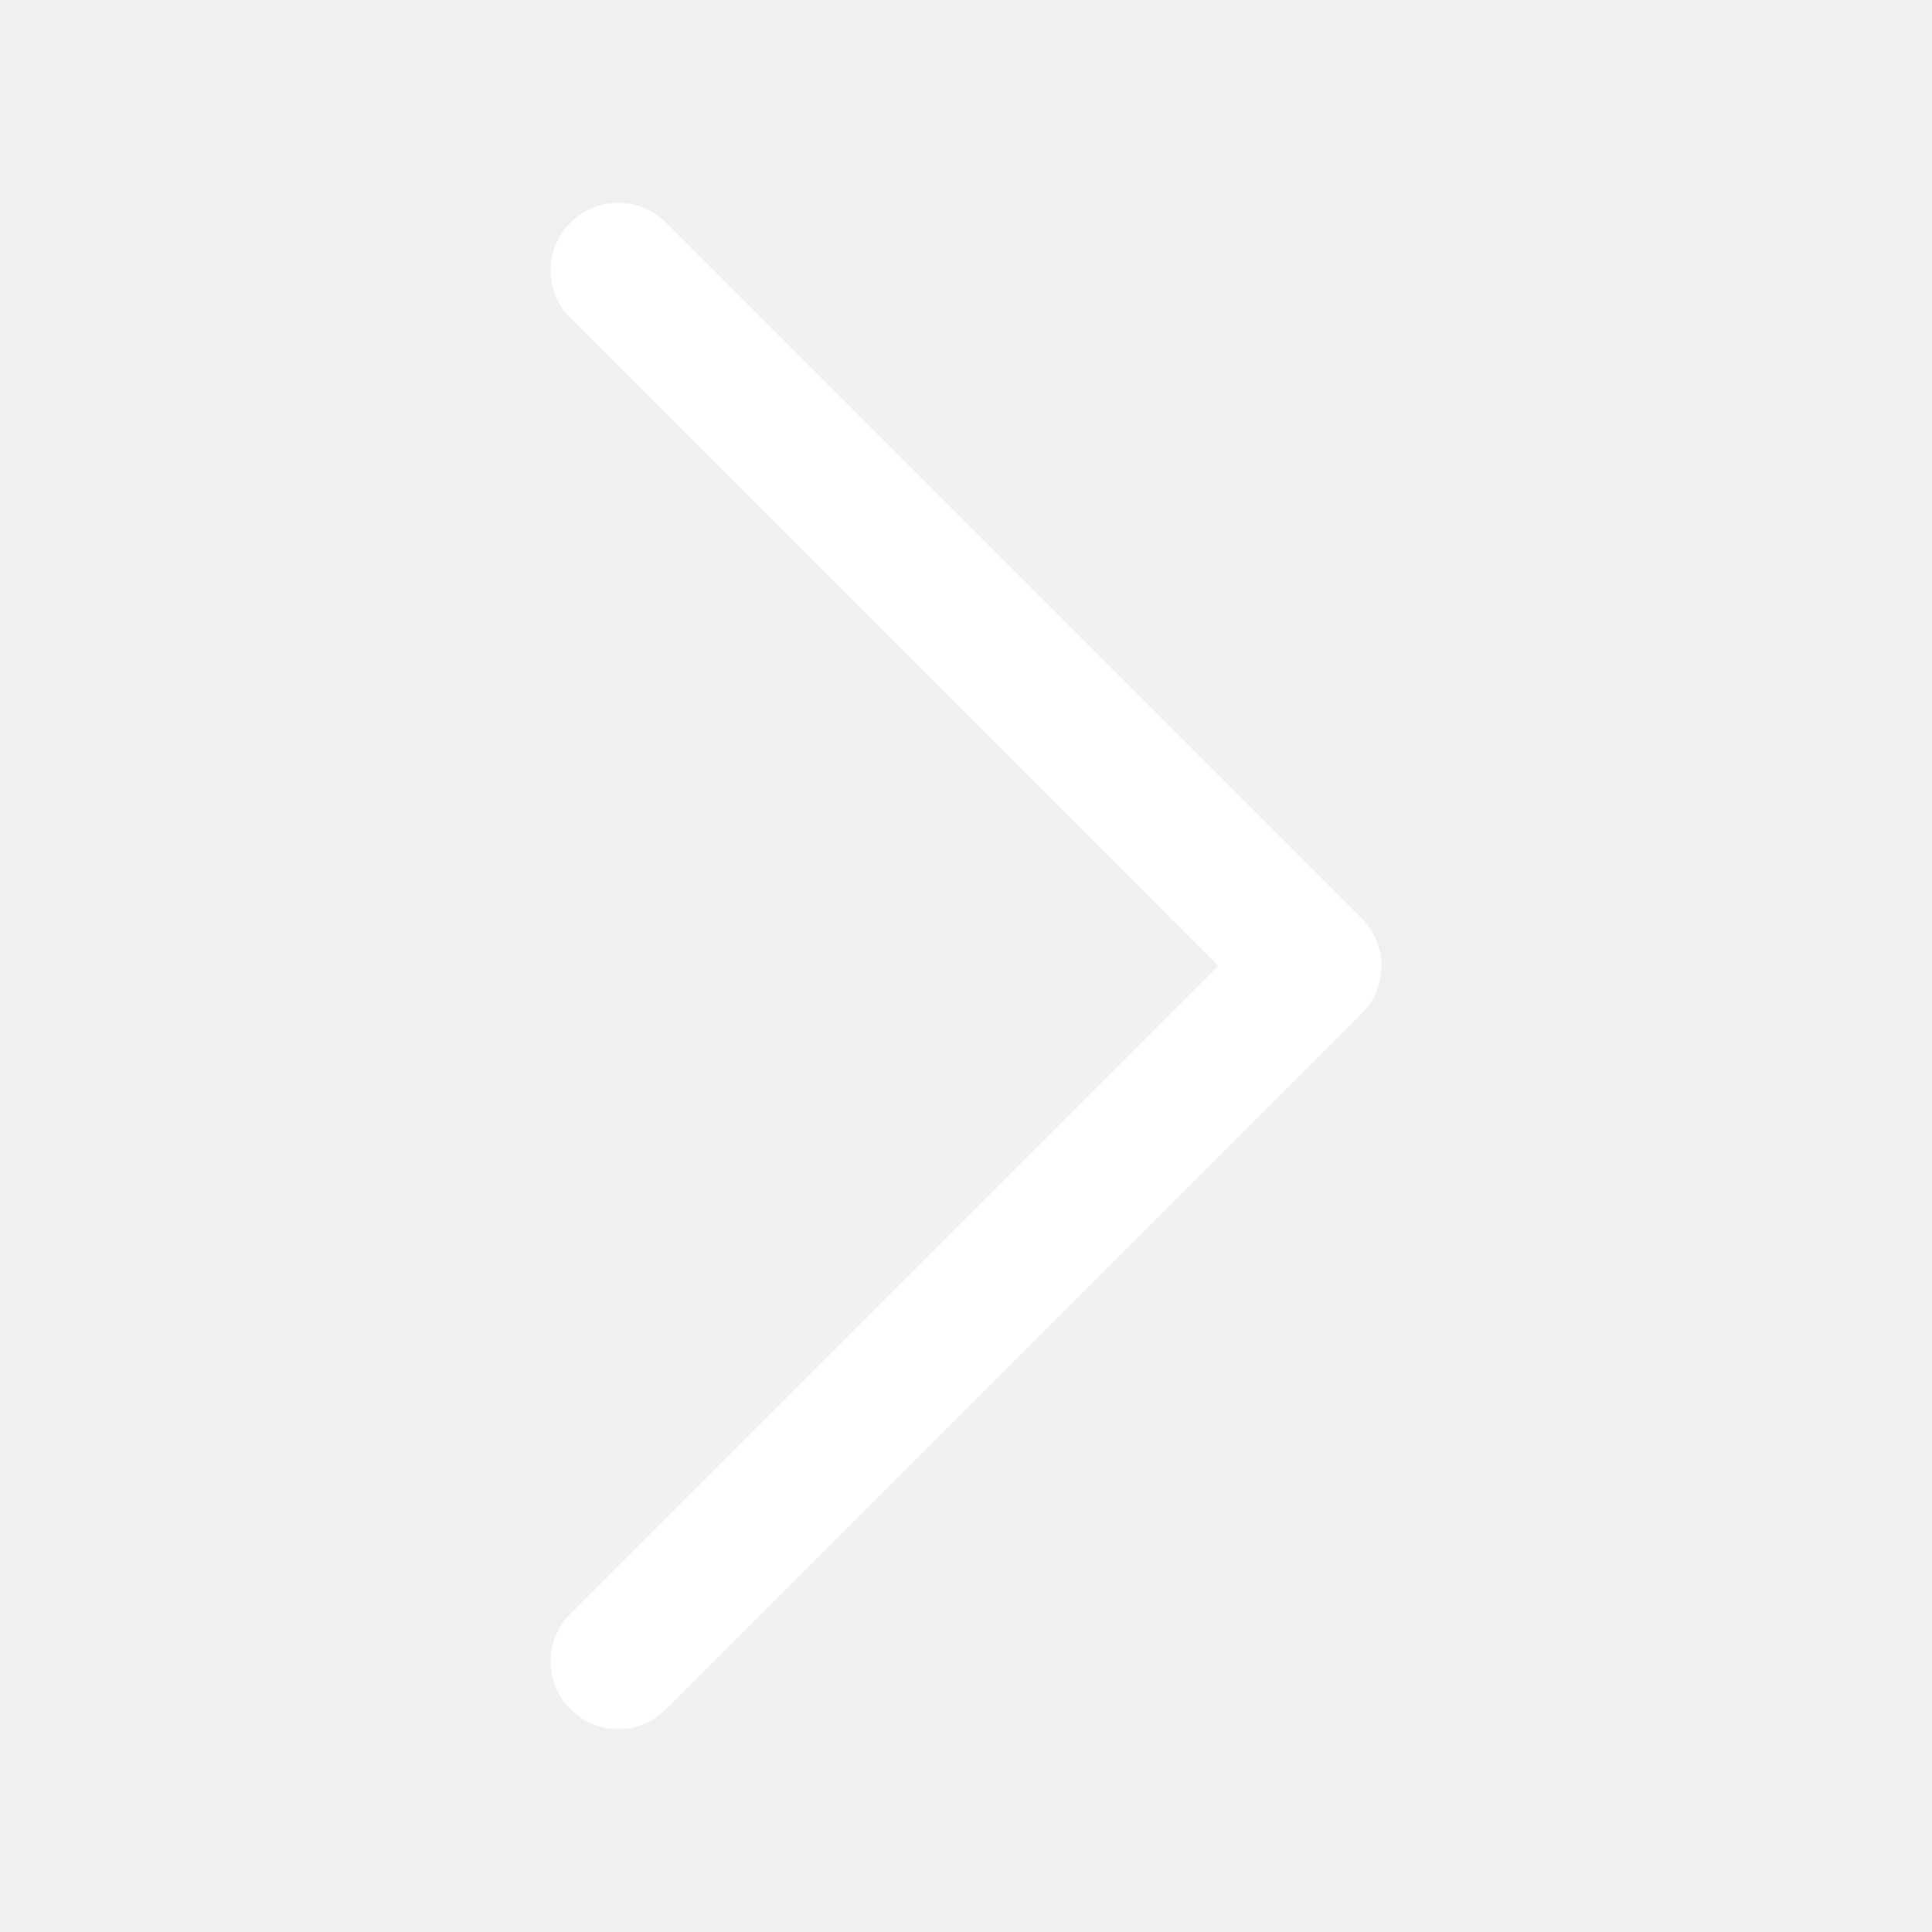
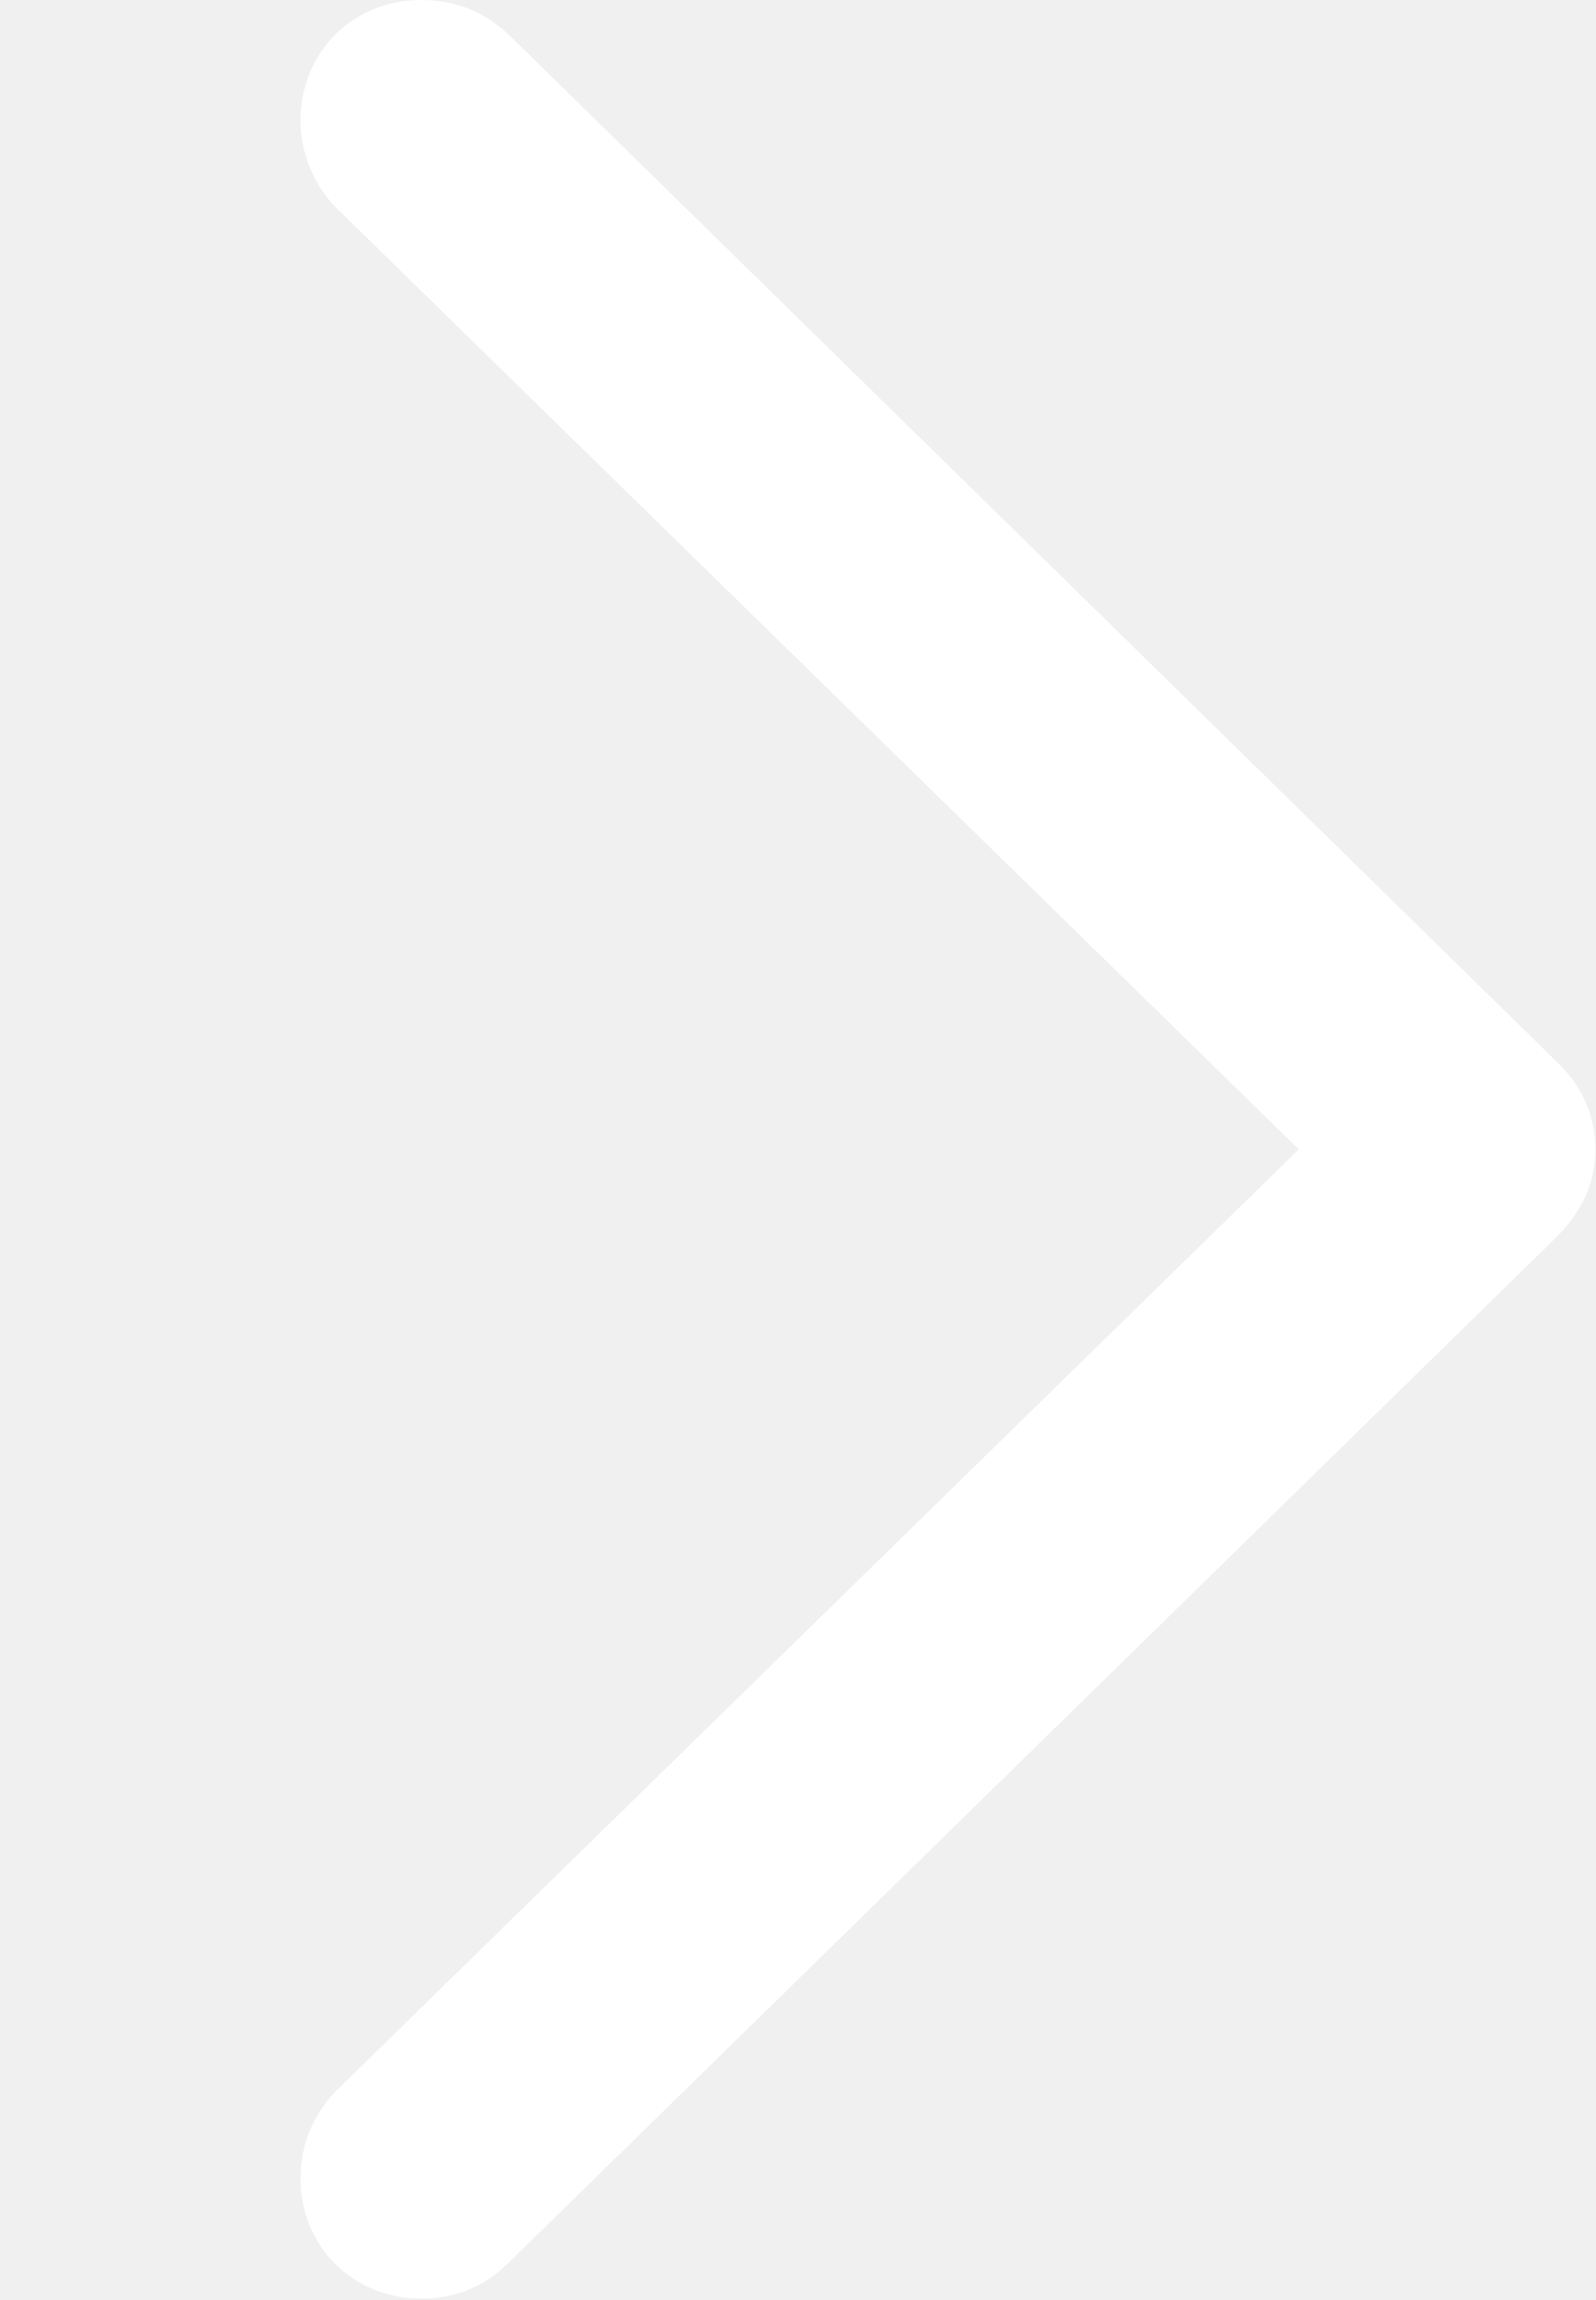
- <svg xmlns="http://www.w3.org/2000/svg" viewBox="0 0 100 100" width="25" height="25">
-   <polyline fill="none" stroke="#fff" stroke-width="7px" stroke-linecap="round" stroke-linejoin="round" points="32 86 68 50 32 14" />
+ <svg xmlns="http://www.w3.org/2000/svg" version="1.1" viewBox="0 0 14.71 21.204">
+   <g>
+     <path d="M14.71 10.596C14.71 10.29 14.587 10.01 14.355 9.79L4.688 0.317C4.468 0.11 4.199 0 3.882 0C3.259 0 2.771 0.476 2.771 1.111C2.771 1.416 2.893 1.697 3.088 1.904L11.975 10.596L3.088 19.287C2.893 19.495 2.771 19.763 2.771 20.081C2.771 20.715 3.259 21.191 3.882 21.191C4.199 21.191 4.468 21.081 4.688 20.862L14.355 11.401C14.587 11.169 14.71 10.901 14.71 10.596Z" fill="white" />
+   </g>
</svg>
